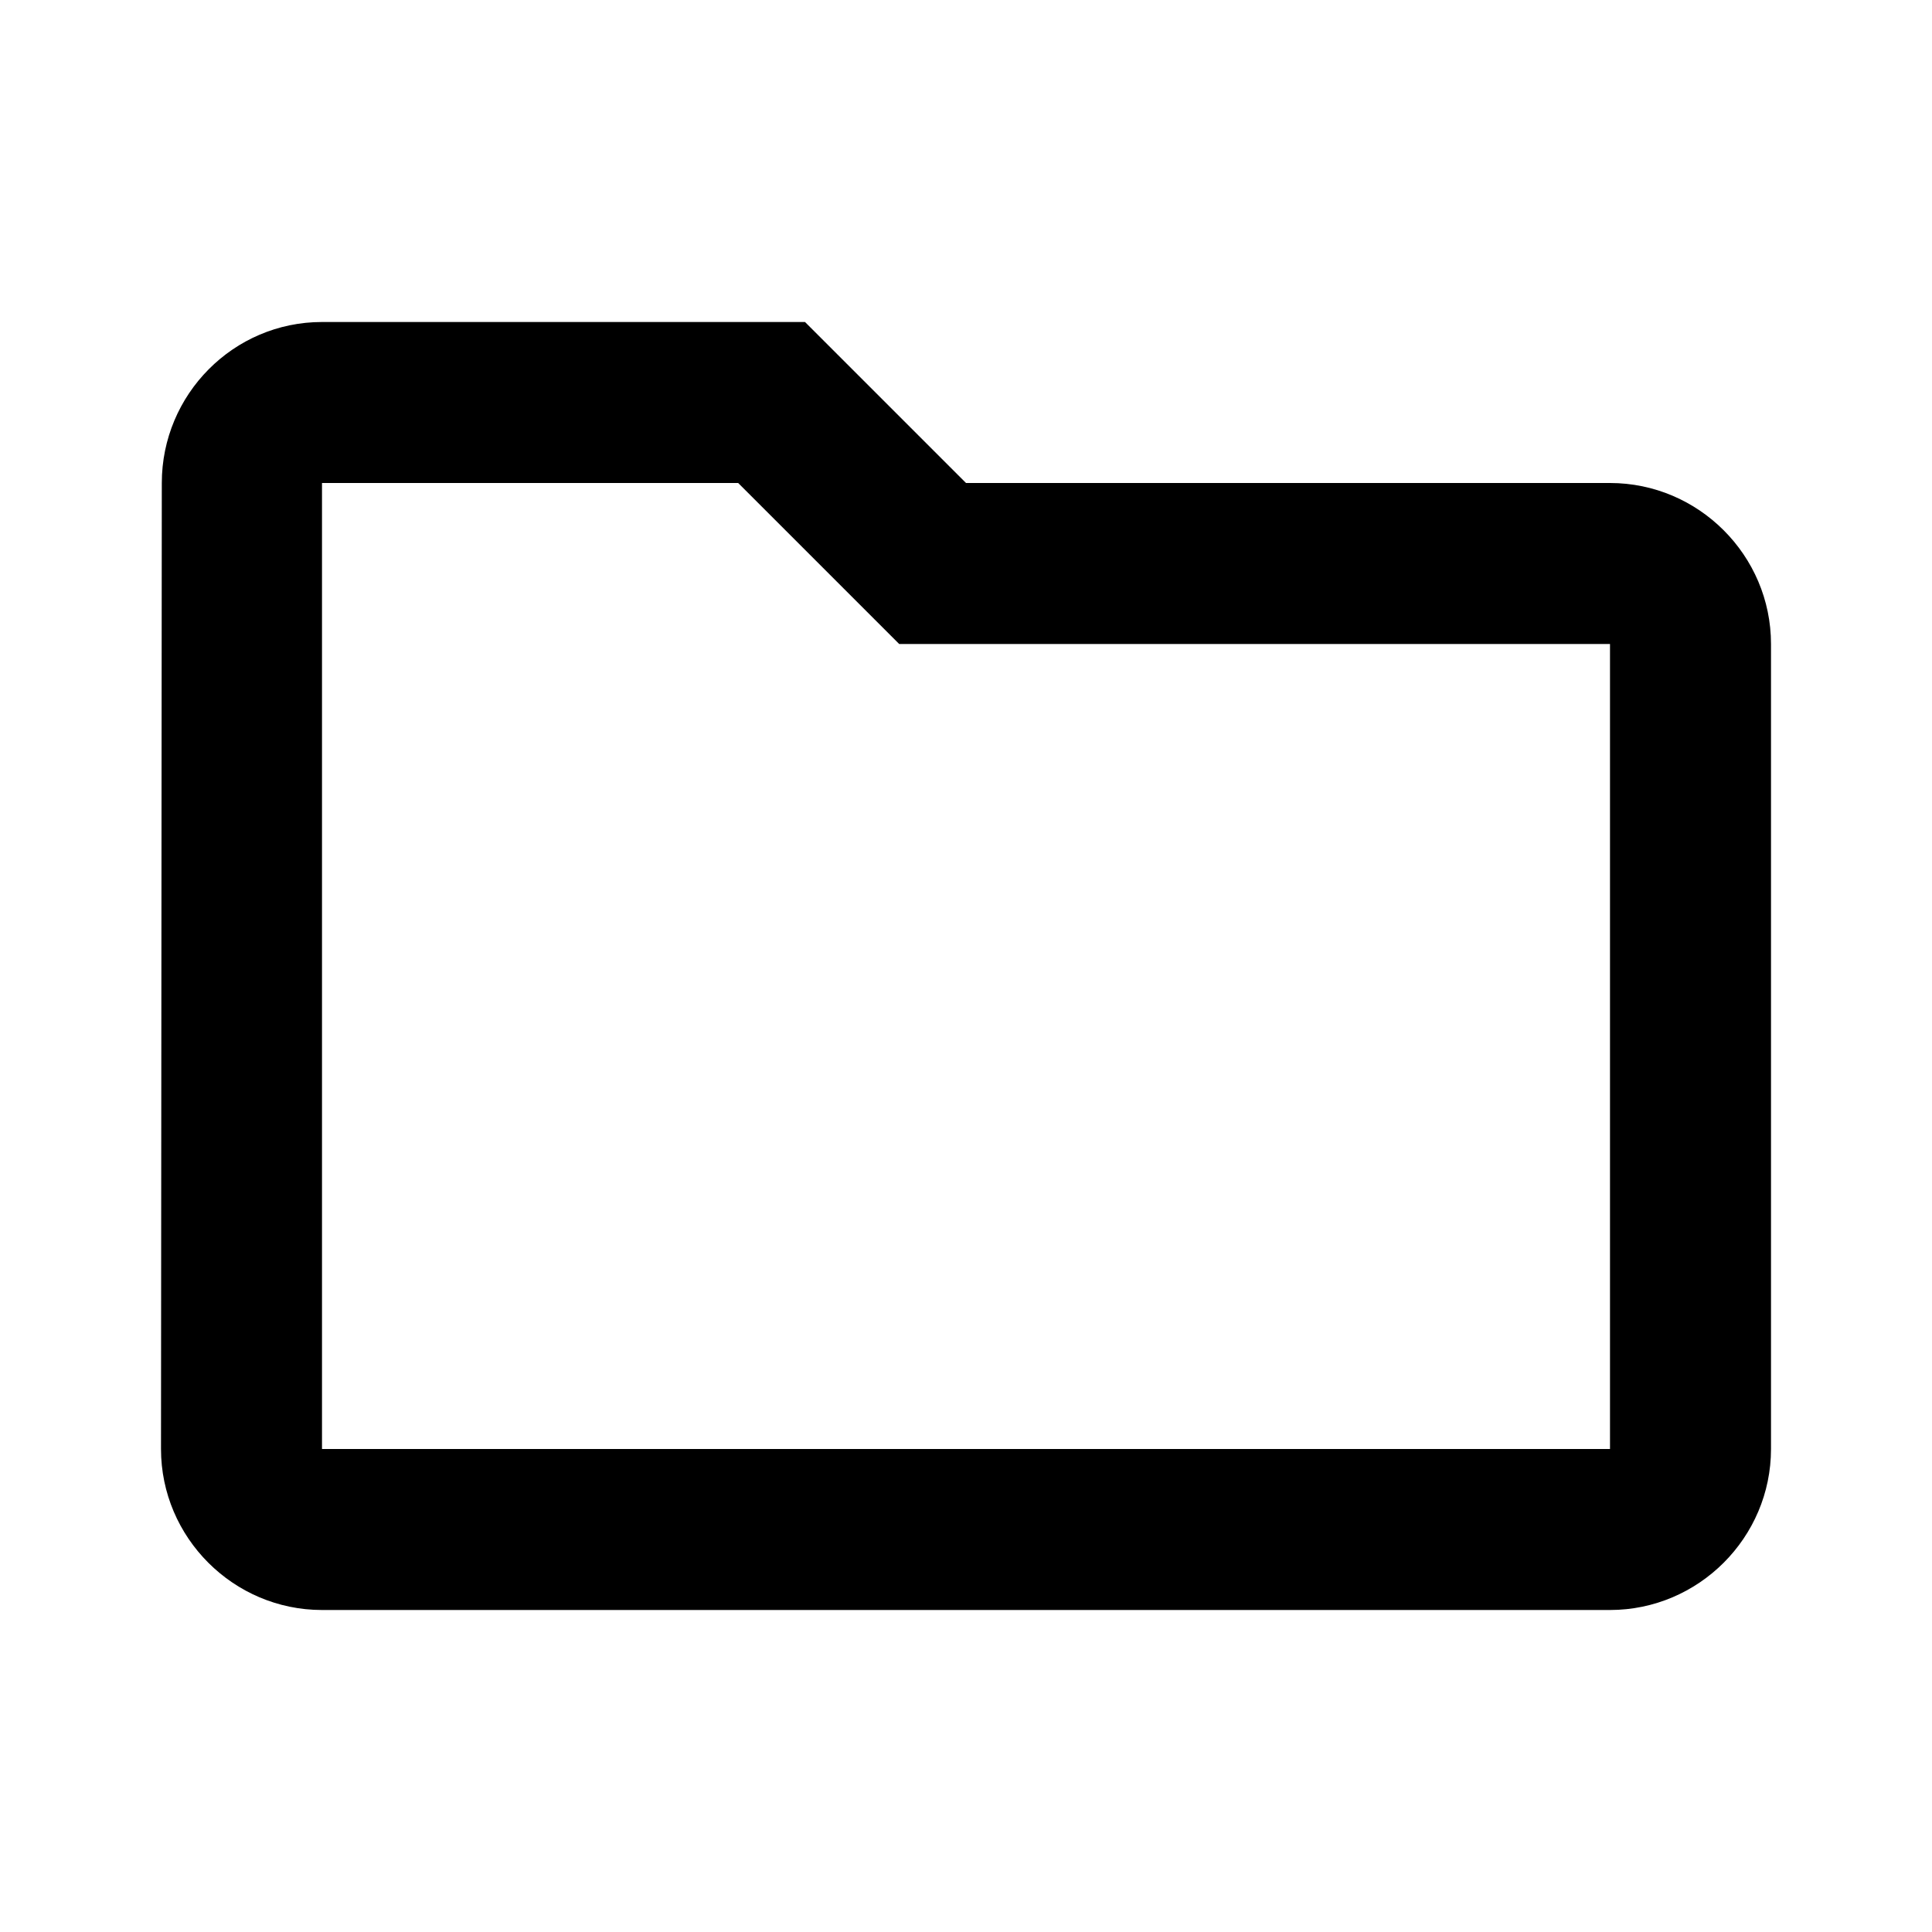
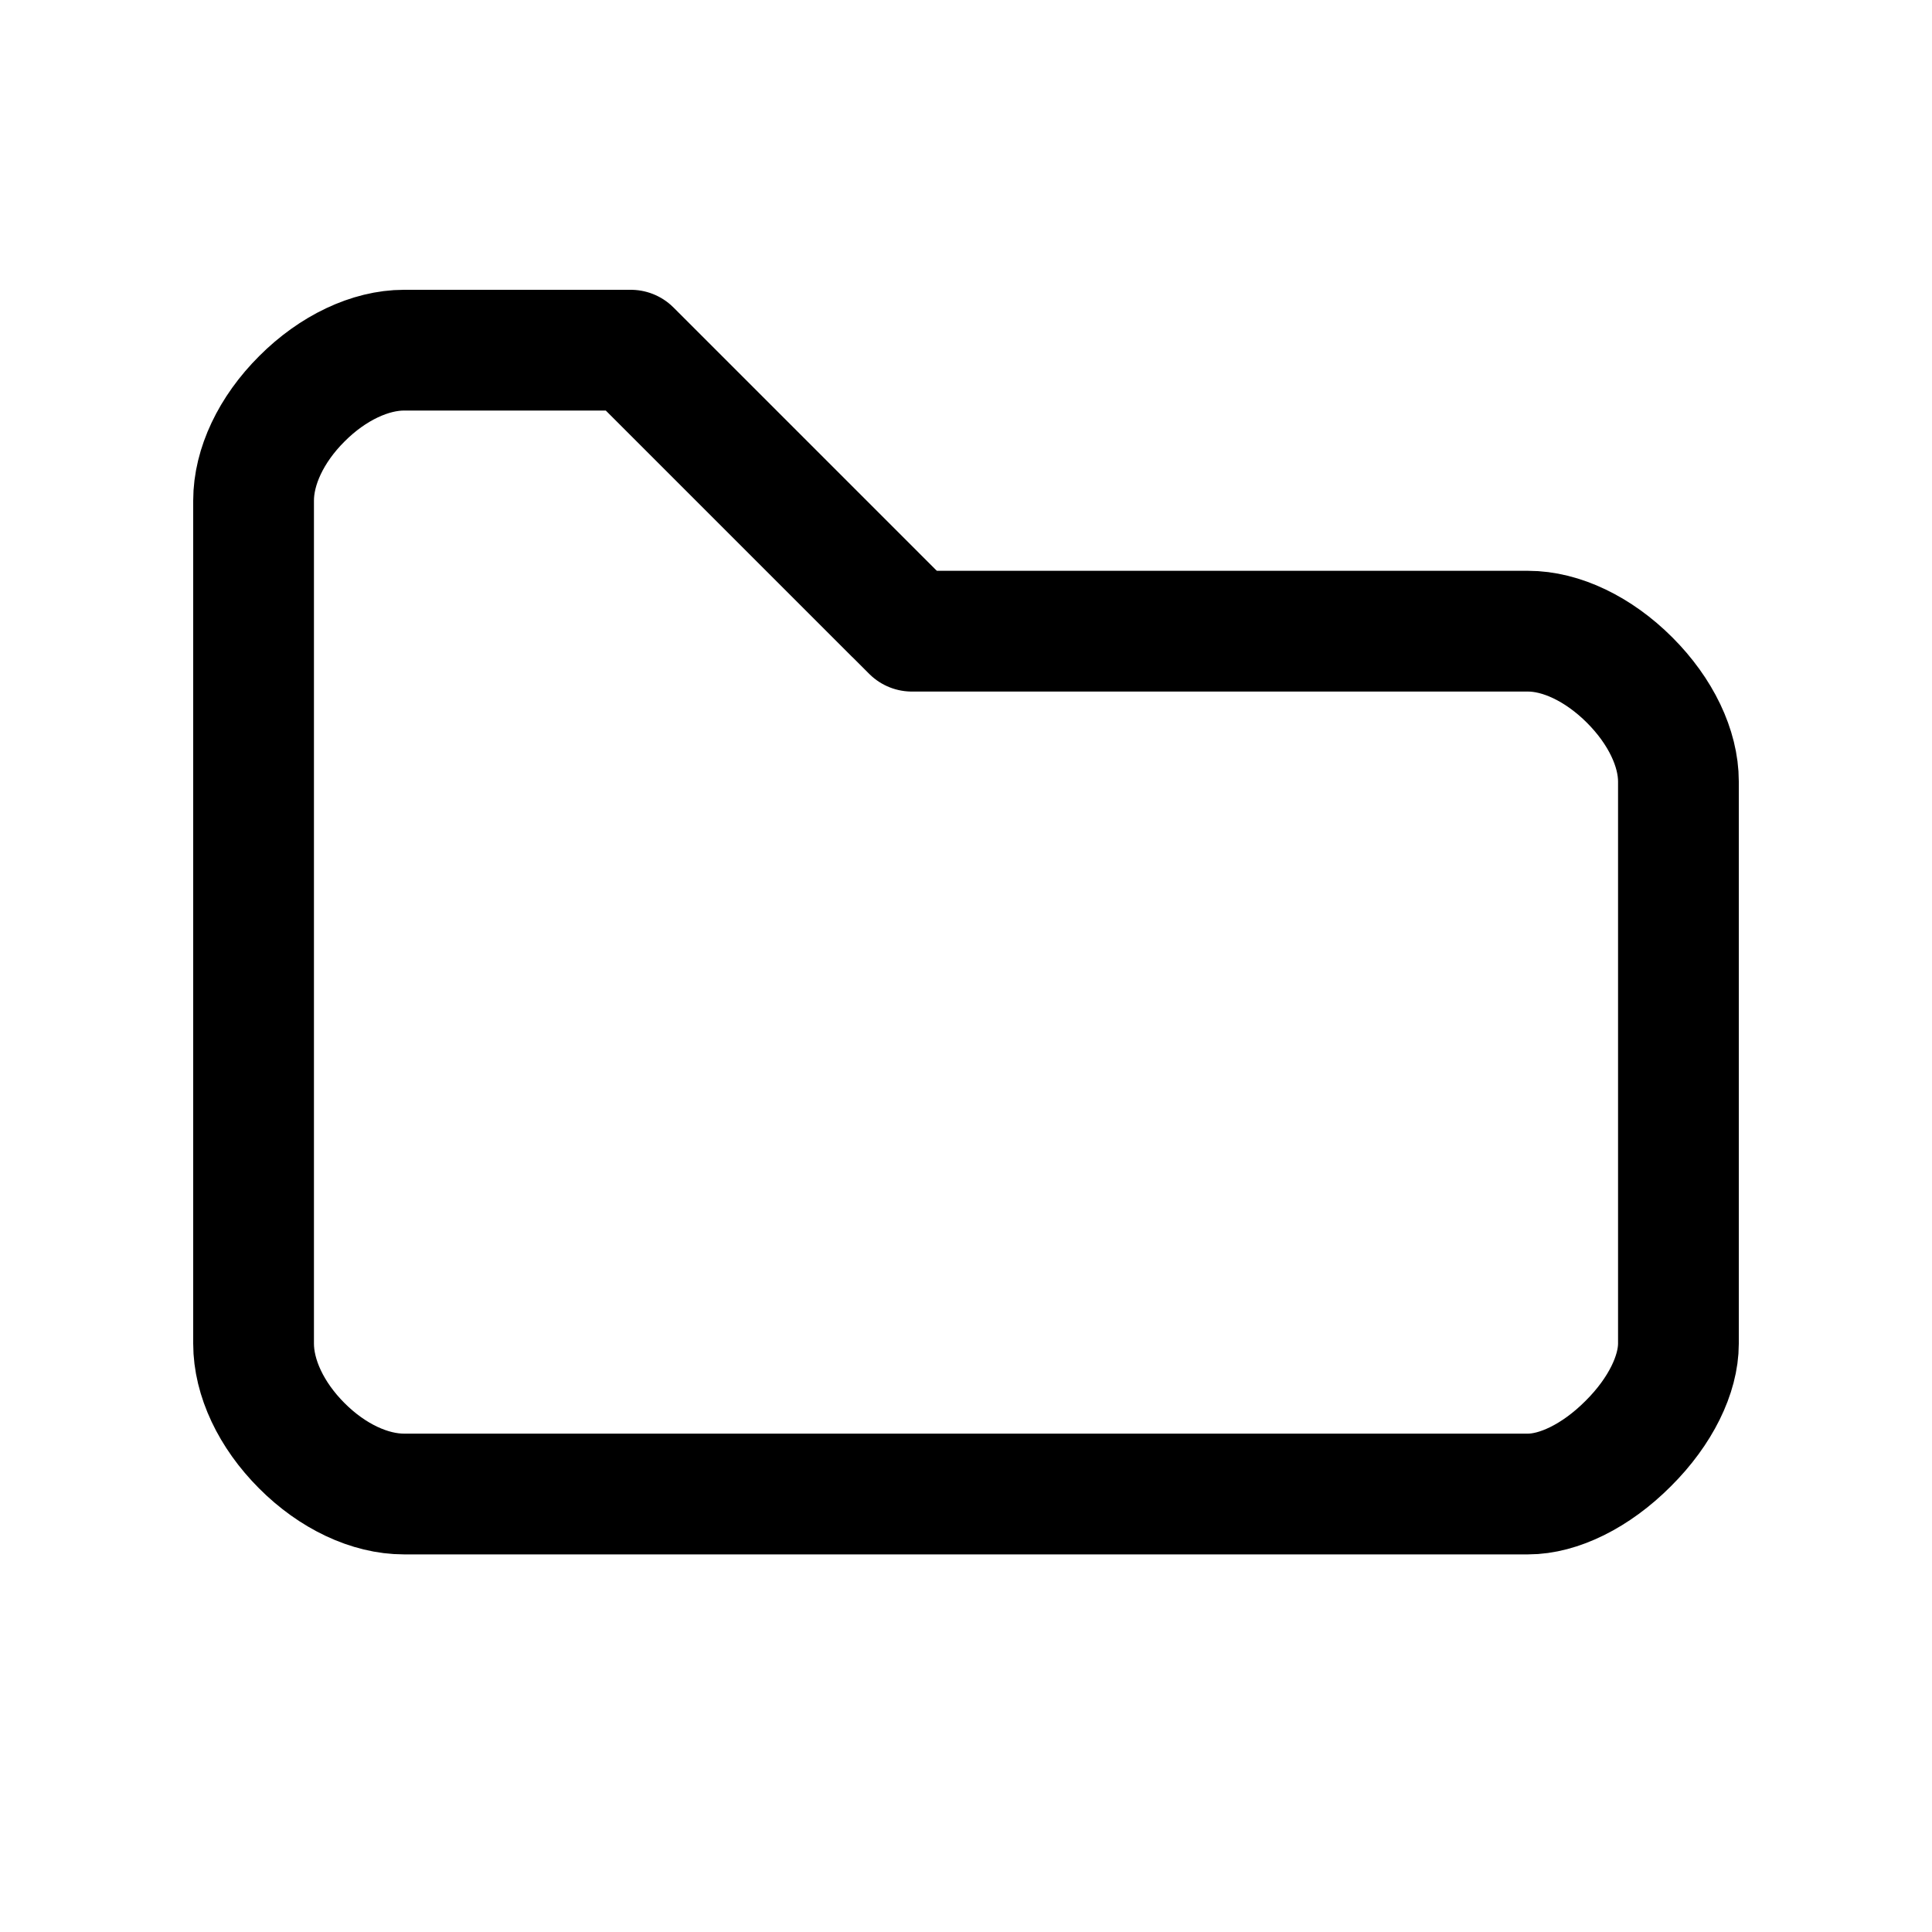
- <svg xmlns="http://www.w3.org/2000/svg" height="24px" viewBox="0 0 24 24" width="24px" fill="#000000">
-   <path d="M0 0h24v24H0V0z" fill="none" />
-   <path d="M9.17 6l2 2H20v10H4V6h5.17M10 4H4c-1.1 0-1.99.9-1.99 2L2 18c0 1.1.9 2 2 2h16c1.1 0 2-.9 2-2V8c0-1.1-.9-2-2-2h-8l-2-2z" />
+ <svg xmlns="http://www.w3.org/2000/svg" viewBox="0 0 20 20" height="20px" width="20px" fill="none" stroke="#000000" stroke-linecap="round" stroke-linejoin="round">
+   <path d="m9.257 6.351.183.183H15.819c.34 0 .727.182 1.051.506.323.323.505.708.505 1.05v5.819c0 .316-.183.7-.52 1.035-.337.338-.723.522-1.037.522H4.182c-.352 0-.74-.181-1.058-.5-.318-.318-.499-.705-.499-1.057V5.182c0-.351.181-.736.5-1.054.32-.321.71-.503 1.057-.503H6.53l2.726 2.726Z" stroke-width="1.25" />
</svg>
